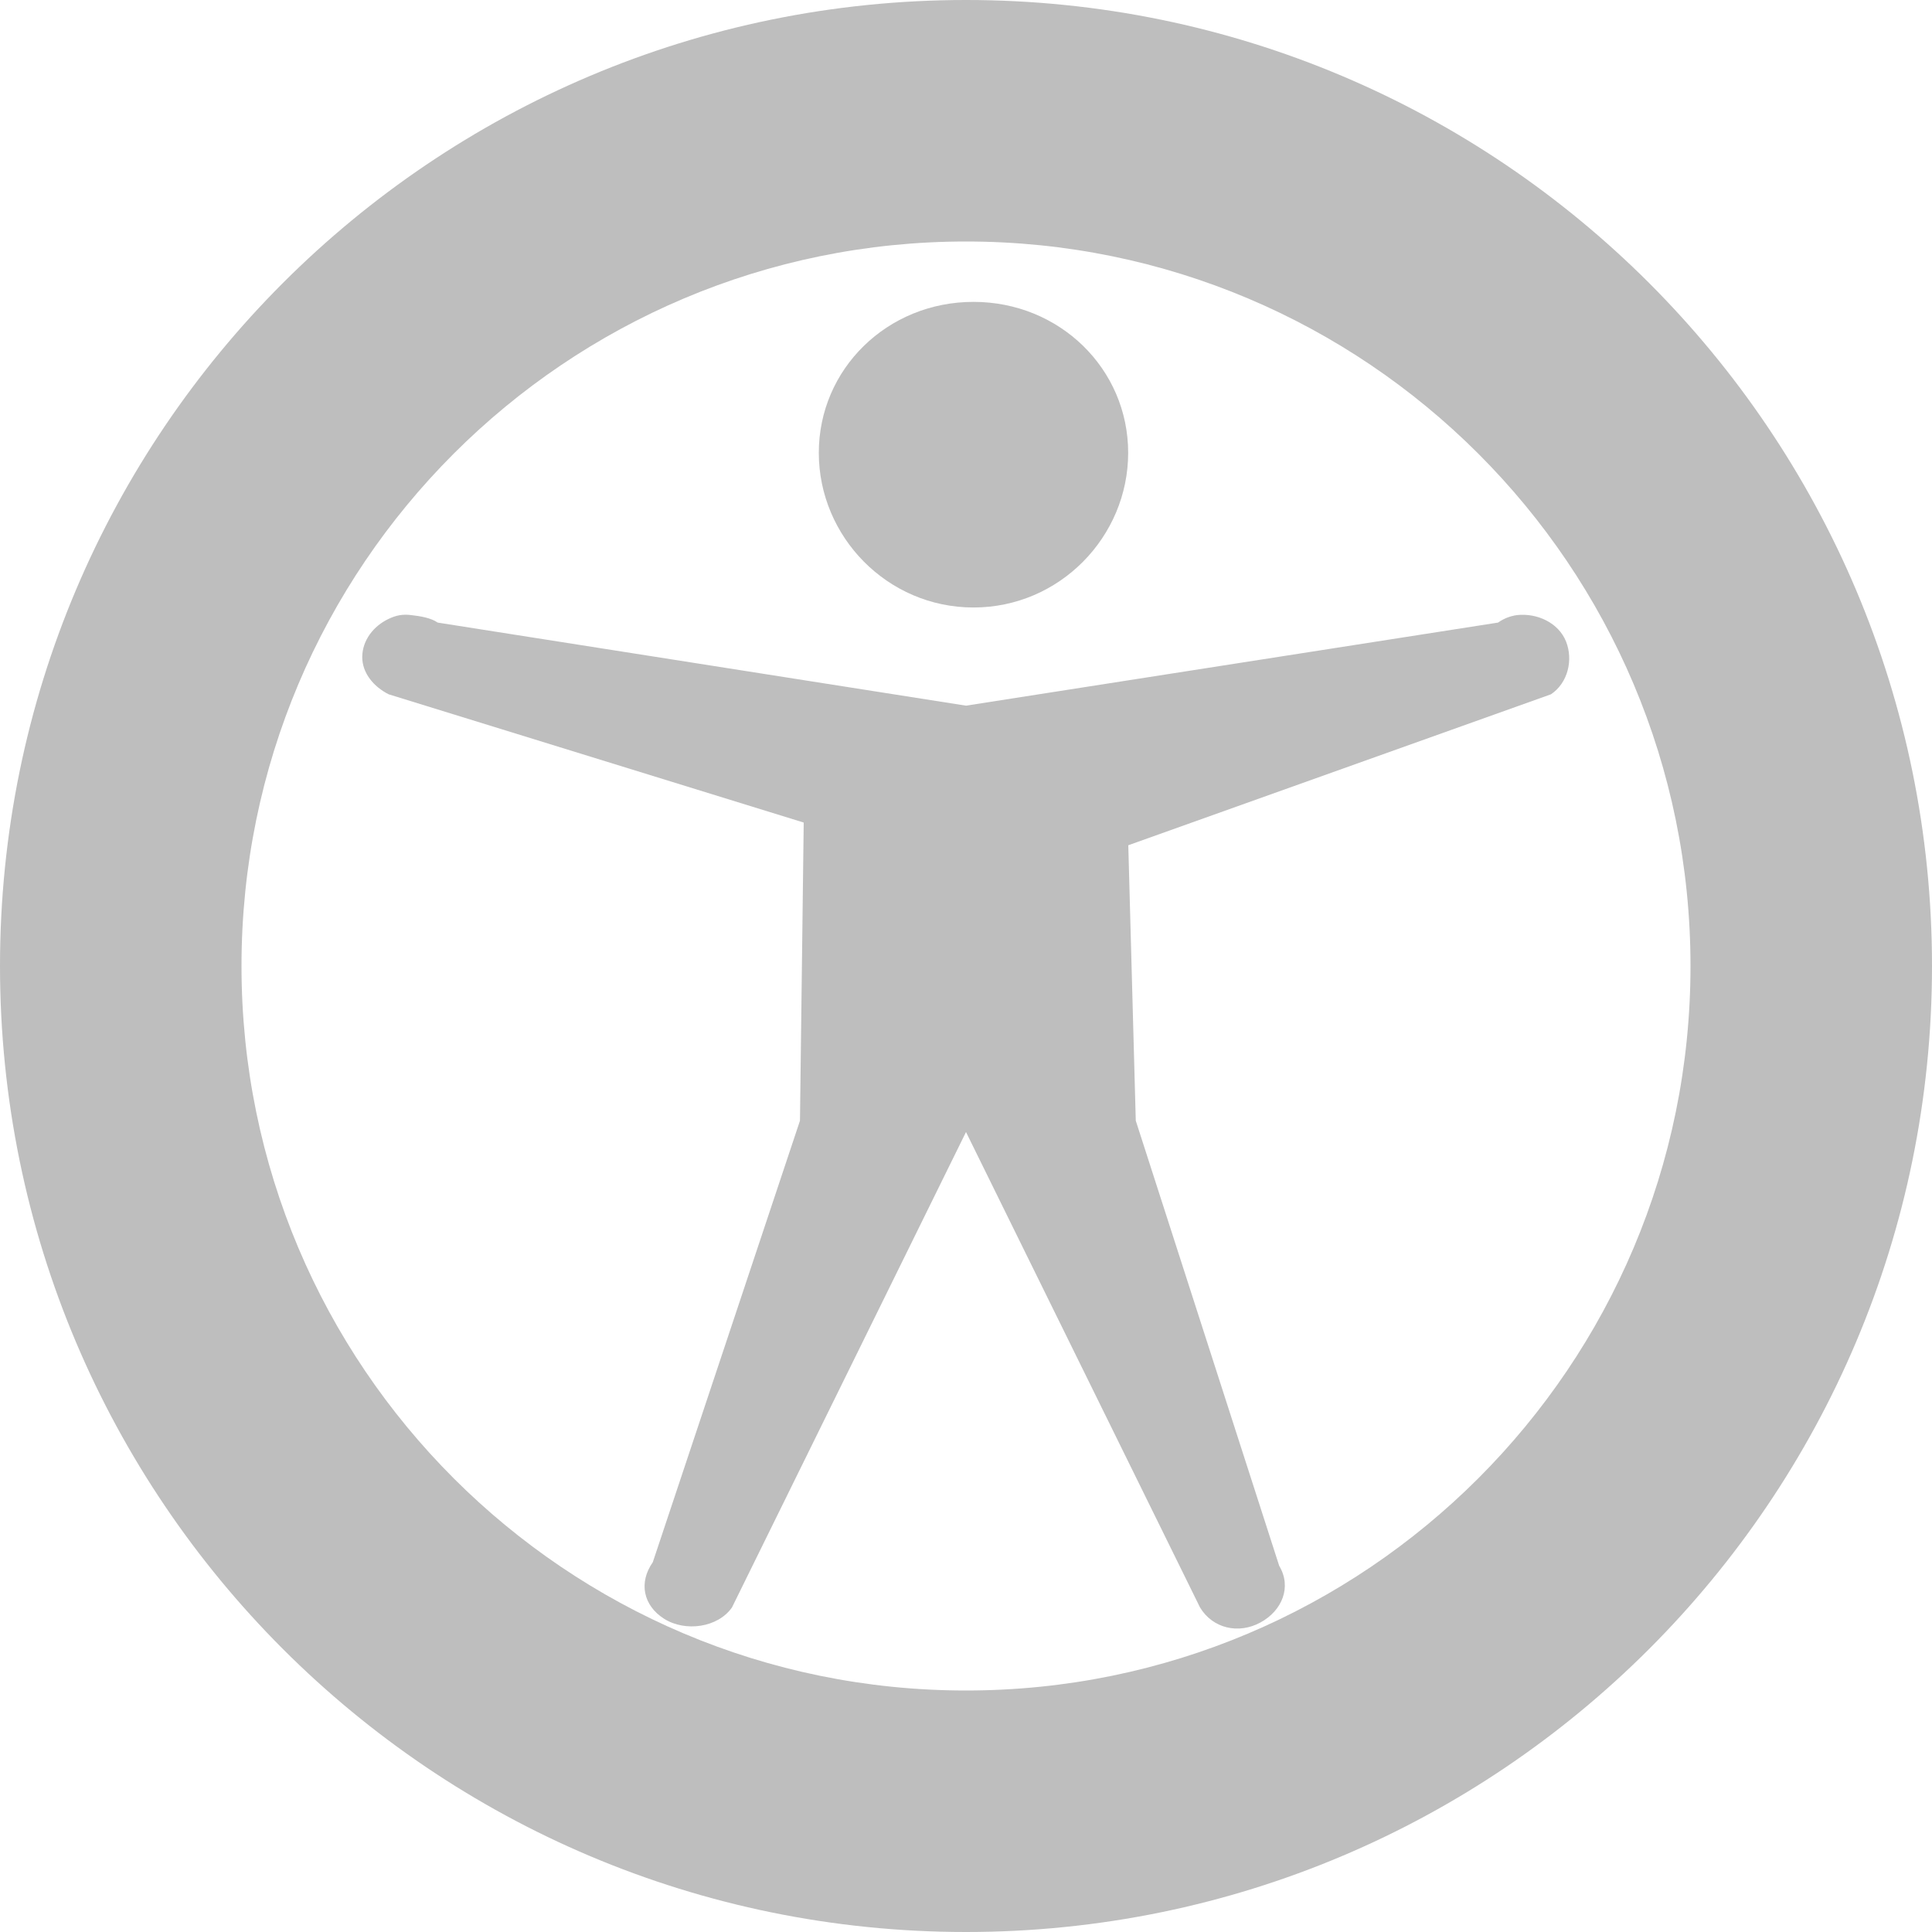
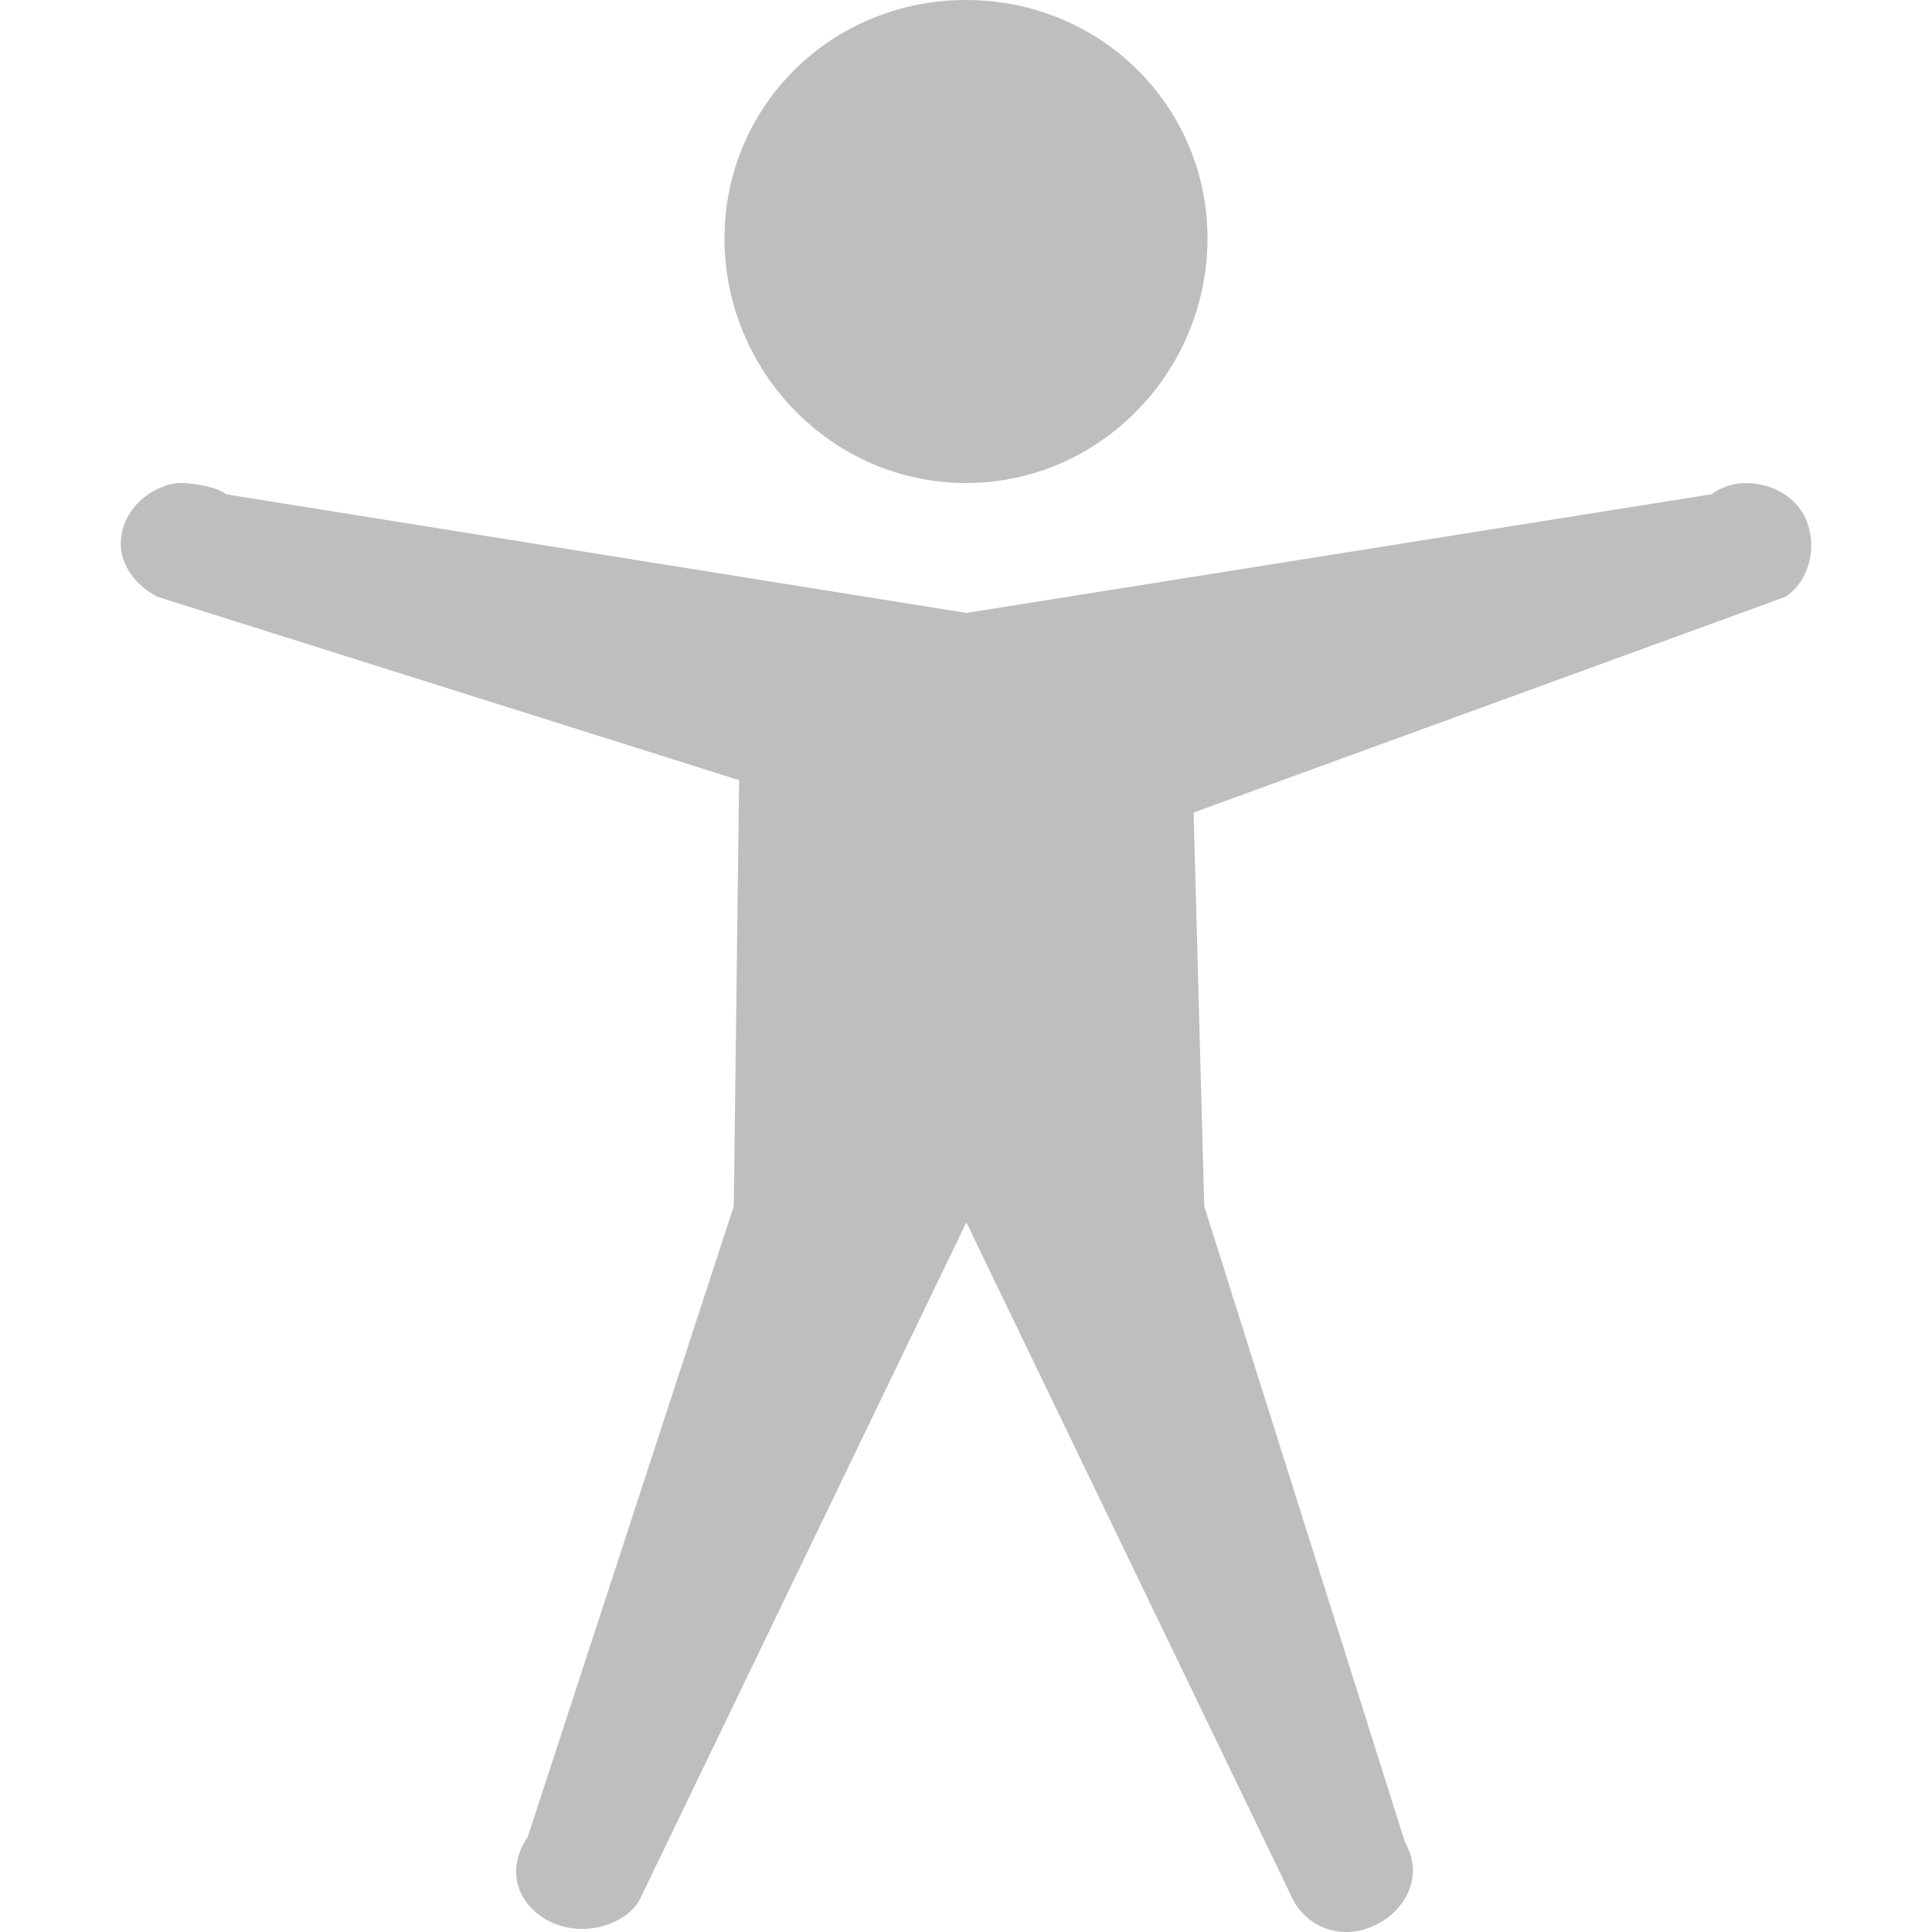
<svg xmlns="http://www.w3.org/2000/svg" version="1.1" width="16" height="16" id="svg7384">
  <defs id="defs11" />
-   <path d="M 8,0 C 3.582,0 0,3.582 0,8 c 0,4.418 3.582,8 8,8 4.418,0 8,-3.582 8,-8 C 16,3.582 12.418,0 8,0 z m 0,2 c 3.314,0 6,2.686 6,6 0,3.314 -2.686,6 -6,6 C 4.686,14 2,11.314 2,8 2,4.686 4.686,2 8,2 z" id="path2990" style="color:#bebebe;fill:#bebebe;fill-opacity:1;fill-rule:nonzero;stroke:none;stroke-width:1;marker:none;visibility:visible;display:inline;overflow:visible;enable-background:accumulate" />
-   <path d="m 8.062,2.5 c -0.713,0 -1.281,0.555 -1.281,1.25 0,0.695 0.568,1.281 1.281,1.281 0.713,0 1.281,-0.586 1.281,-1.281 0,-0.695 -0.568,-1.25 -1.281,-1.25 z" id="path2986" style="color:#bebebe;fill:#bebebe;fill-opacity:1;fill-rule:nonzero;stroke:none;stroke-width:1;marker:none;visibility:visible;display:inline;overflow:visible;enable-background:accumulate" />
-   <path d="M 3.406,5.094 C 3.336,5.085 3.282,5.095 3.219,5.125 3.092,5.185 3.002,5.303 3,5.438 2.998,5.572 3.094,5.687 3.219,5.75 L 6.656,6.812 6.625,9.281 5.406,12.938 C 5.289,13.104 5.325,13.295 5.5,13.406 5.675,13.517 5.946,13.479 6.062,13.312 L 8,9.375 9.938,13.312 c 0.104,0.173 0.318,0.224 0.5,0.125 0.182,-0.099 0.26,-0.296 0.156,-0.469 L 9.406,9.281 9.344,7 l 3.5,-1.25 C 12.985,5.656 13.03,5.465 12.969,5.312 12.908,5.16 12.733,5.075 12.562,5.094 12.503,5.103 12.455,5.122 12.406,5.156 L 8,5.844 3.625,5.156 C 3.568,5.116 3.476,5.102 3.406,5.094 z" id="path3010" style="color:#bebebe;fill:#bebebe;fill-opacity:1;fill-rule:nonzero;stroke:none;stroke-width:1;marker:none;visibility:visible;display:inline;overflow:visible;enable-background:accumulate" />
+   <path d="M 8,0 C 6.887,0 6,0.877 6,1.975 6,3.074 6.887,4 8,4 9.113,4 10,3.074 10,1.975 10,0.877 9.113,0 8,0 z" id="path2986" style="color:#bebebe;fill:#bebebe;fill-opacity:1;fill-rule:nonzero;stroke:none;stroke-width:1;marker:none;visibility:visible;display:inline;overflow:visible;enable-background:accumulate" />
+   <path d="m 1.569,4.004 c -0.098,-0.012 -0.174,0.002 -0.263,0.045 -0.178,0.085 -0.304,0.255 -0.306,0.447 -0.002,0.192 0.131,0.357 0.306,0.447 L 6.121,6.461 6.077,9.989 4.37,15.214 c -0.164,0.238 -0.114,0.511 0.131,0.67 0.246,0.159 0.624,0.104 0.788,-0.134 l 2.714,-5.627 2.714,5.627 c 0.146,0.247 0.446,0.32 0.7,0.179 0.255,-0.141 0.364,-0.423 0.219,-0.67 L 9.973,9.989 9.885,6.729 14.788,4.942 C 14.985,4.808 15.048,4.535 14.963,4.317 14.877,4.098 14.633,3.978 14.394,4.004 c -0.084,0.013 -0.151,0.04 -0.219,0.089 L 8.003,5.076 1.875,4.094 C 1.796,4.036 1.667,4.016 1.569,4.004 z" id="path3010" style="color:#bebebe;fill:#bebebe;fill-opacity:1;fill-rule:nonzero;stroke:none;stroke-width:1;marker:none;visibility:visible;display:inline;overflow:visible;enable-background:accumulate" />
</svg>
